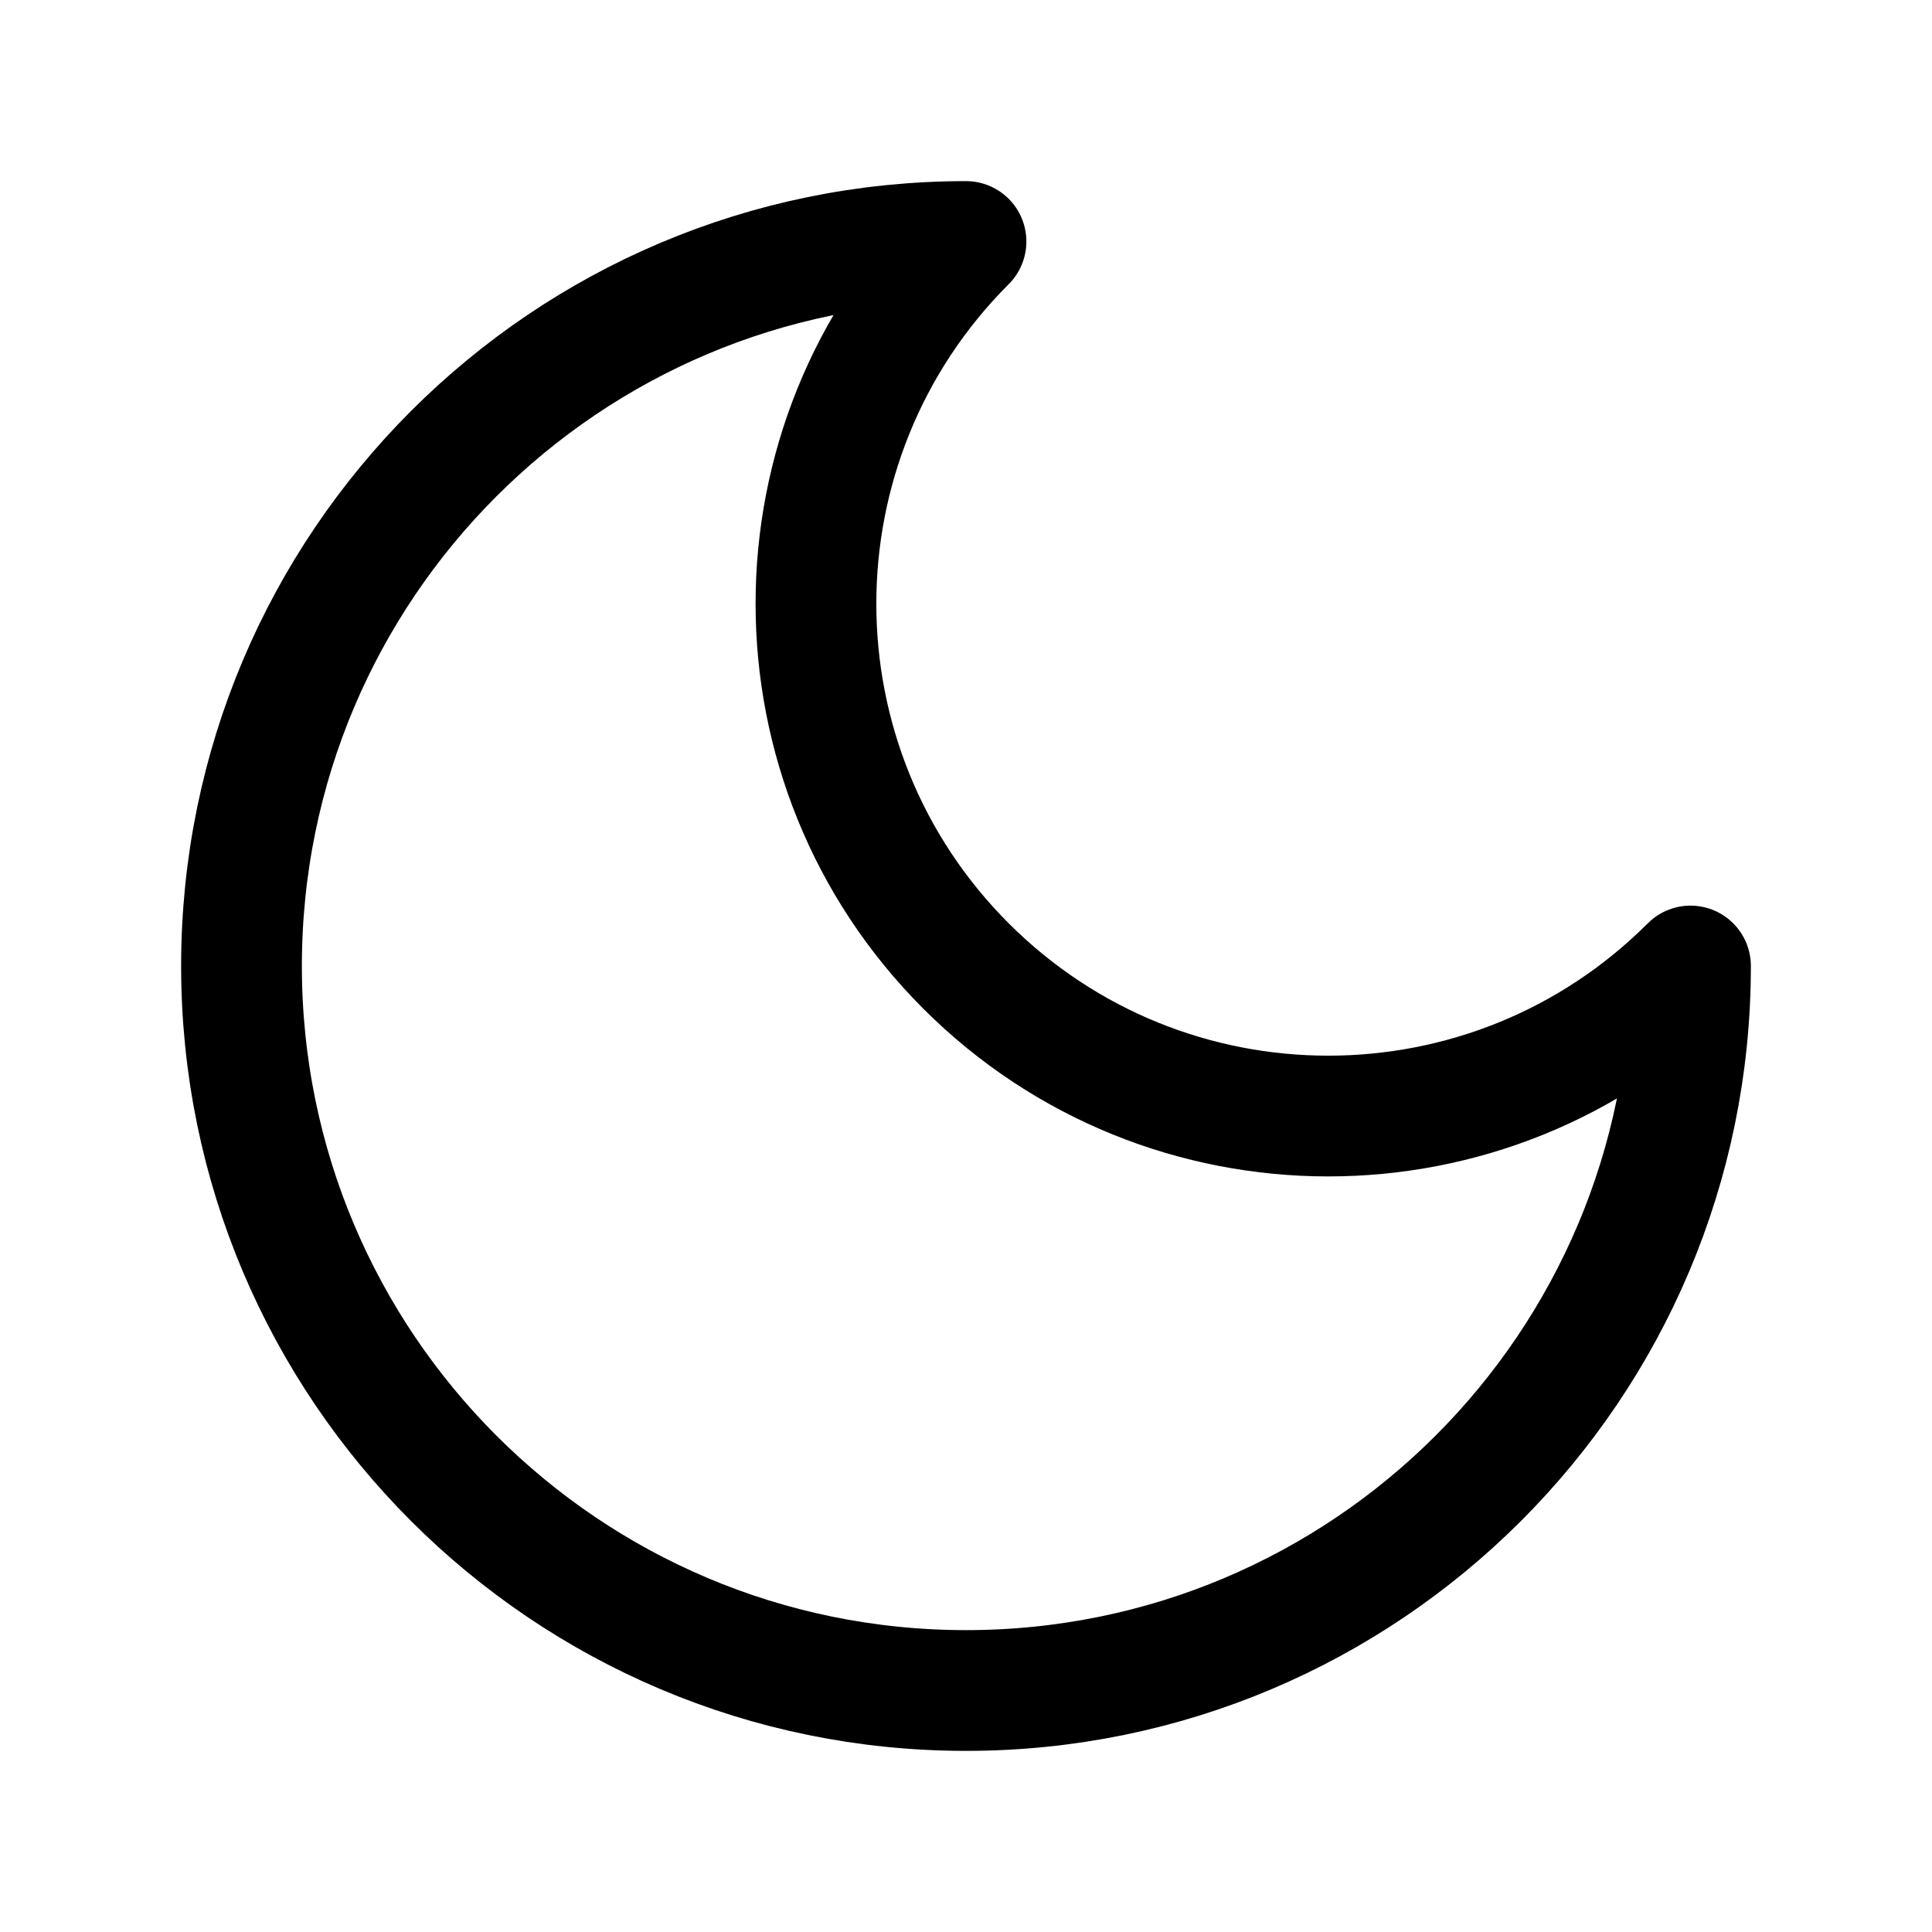
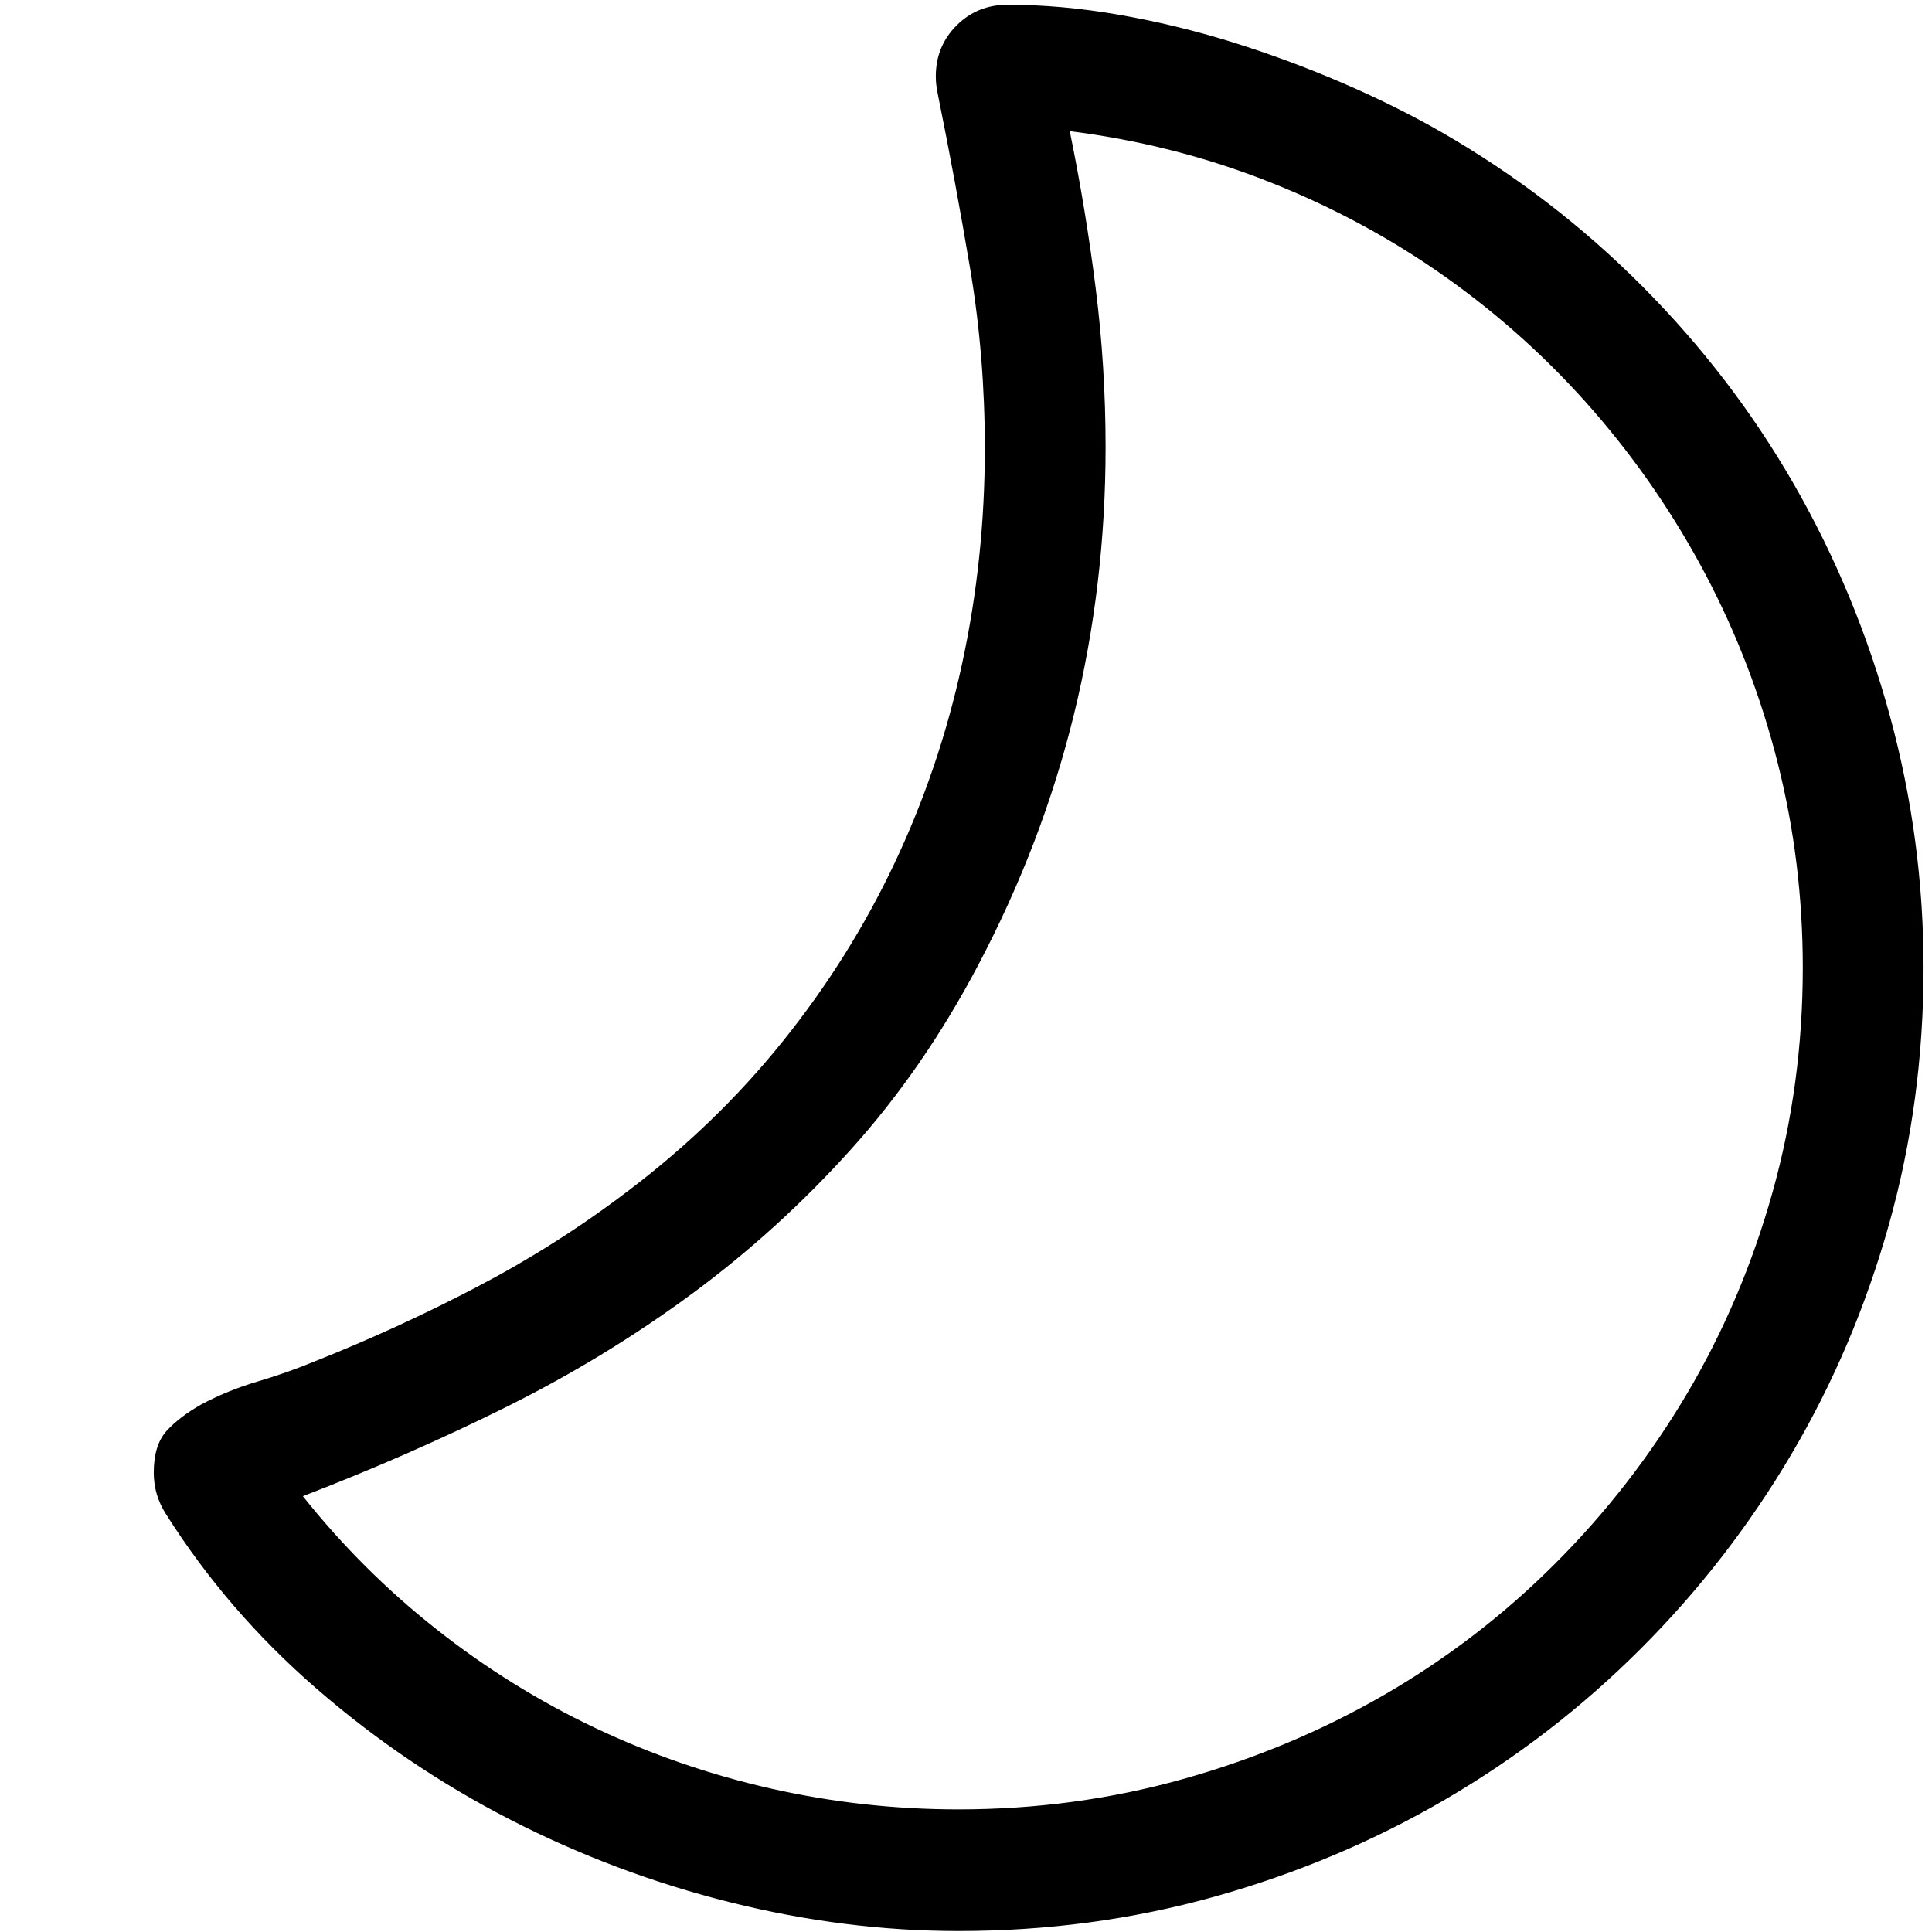
- <svg xmlns="http://www.w3.org/2000/svg" viewBox="0 0 24 24" fill="none" stroke="currentColor" stroke-width="1.5" stroke-linecap="round" stroke-linejoin="round">
-   <path d="M12 3a6 6 0 0 0 9 9 9 9 0 1 1-9-9Z" />
+ <svg xmlns="http://www.w3.org/2000/svg" width="24" height="24" viewBox="0 0 24 24" fill="none">
+   <path d="M1.91 18.293Q1.91 17.953 2.068 17.777Q2.227 17.602 2.496 17.449Q2.824 17.273 3.199 17.162Q3.574 17.051 3.914 16.91Q4.945 16.5 5.93 15.984Q6.914 15.469 7.793 14.801Q8.895 13.969 9.727 12.932Q10.559 11.895 11.115 10.717Q11.672 9.539 11.953 8.238Q12.234 6.938 12.234 5.566Q12.234 4.43 12.053 3.346Q11.871 2.262 11.648 1.16Q11.637 1.102 11.631 1.055Q11.625 1.008 11.625 0.949Q11.625 0.574 11.883 0.316Q12.141 0.059 12.516 0.059Q13.184 0.059 13.893 0.182Q14.602 0.305 15.299 0.521Q15.996 0.738 16.664 1.025Q17.332 1.312 17.906 1.641Q19.289 2.438 20.402 3.557Q21.516 4.676 22.289 6.023Q23.062 7.371 23.479 8.9Q23.895 10.43 23.895 12.023Q23.895 13.676 23.467 15.205Q23.039 16.734 22.254 18.064Q21.469 19.395 20.379 20.484Q19.289 21.574 17.953 22.354Q16.617 23.133 15.088 23.561Q13.559 23.988 11.906 23.988Q10.5 23.988 9.07 23.631Q7.641 23.273 6.34 22.605Q5.039 21.938 3.932 20.977Q2.824 20.016 2.062 18.809Q1.91 18.574 1.91 18.293ZM11.906 22.477Q13.348 22.477 14.689 22.102Q16.031 21.727 17.197 21.053Q18.363 20.379 19.318 19.424Q20.273 18.469 20.959 17.309Q21.645 16.148 22.02 14.807Q22.395 13.465 22.395 12.023Q22.395 10.711 22.084 9.48Q21.773 8.25 21.193 7.148Q20.613 6.047 19.799 5.109Q18.984 4.172 17.971 3.451Q16.957 2.73 15.773 2.262Q14.59 1.793 13.289 1.629Q13.488 2.602 13.611 3.58Q13.734 4.559 13.734 5.555Q13.734 7.266 13.342 8.871Q12.949 10.477 12.152 11.988Q11.473 13.277 10.57 14.279Q9.668 15.281 8.596 16.072Q7.523 16.863 6.299 17.473Q5.074 18.082 3.762 18.586Q4.5 19.512 5.42 20.238Q6.34 20.965 7.389 21.463Q8.438 21.961 9.58 22.219Q10.723 22.477 11.906 22.477Z" fill="currentColor" />
</svg>
